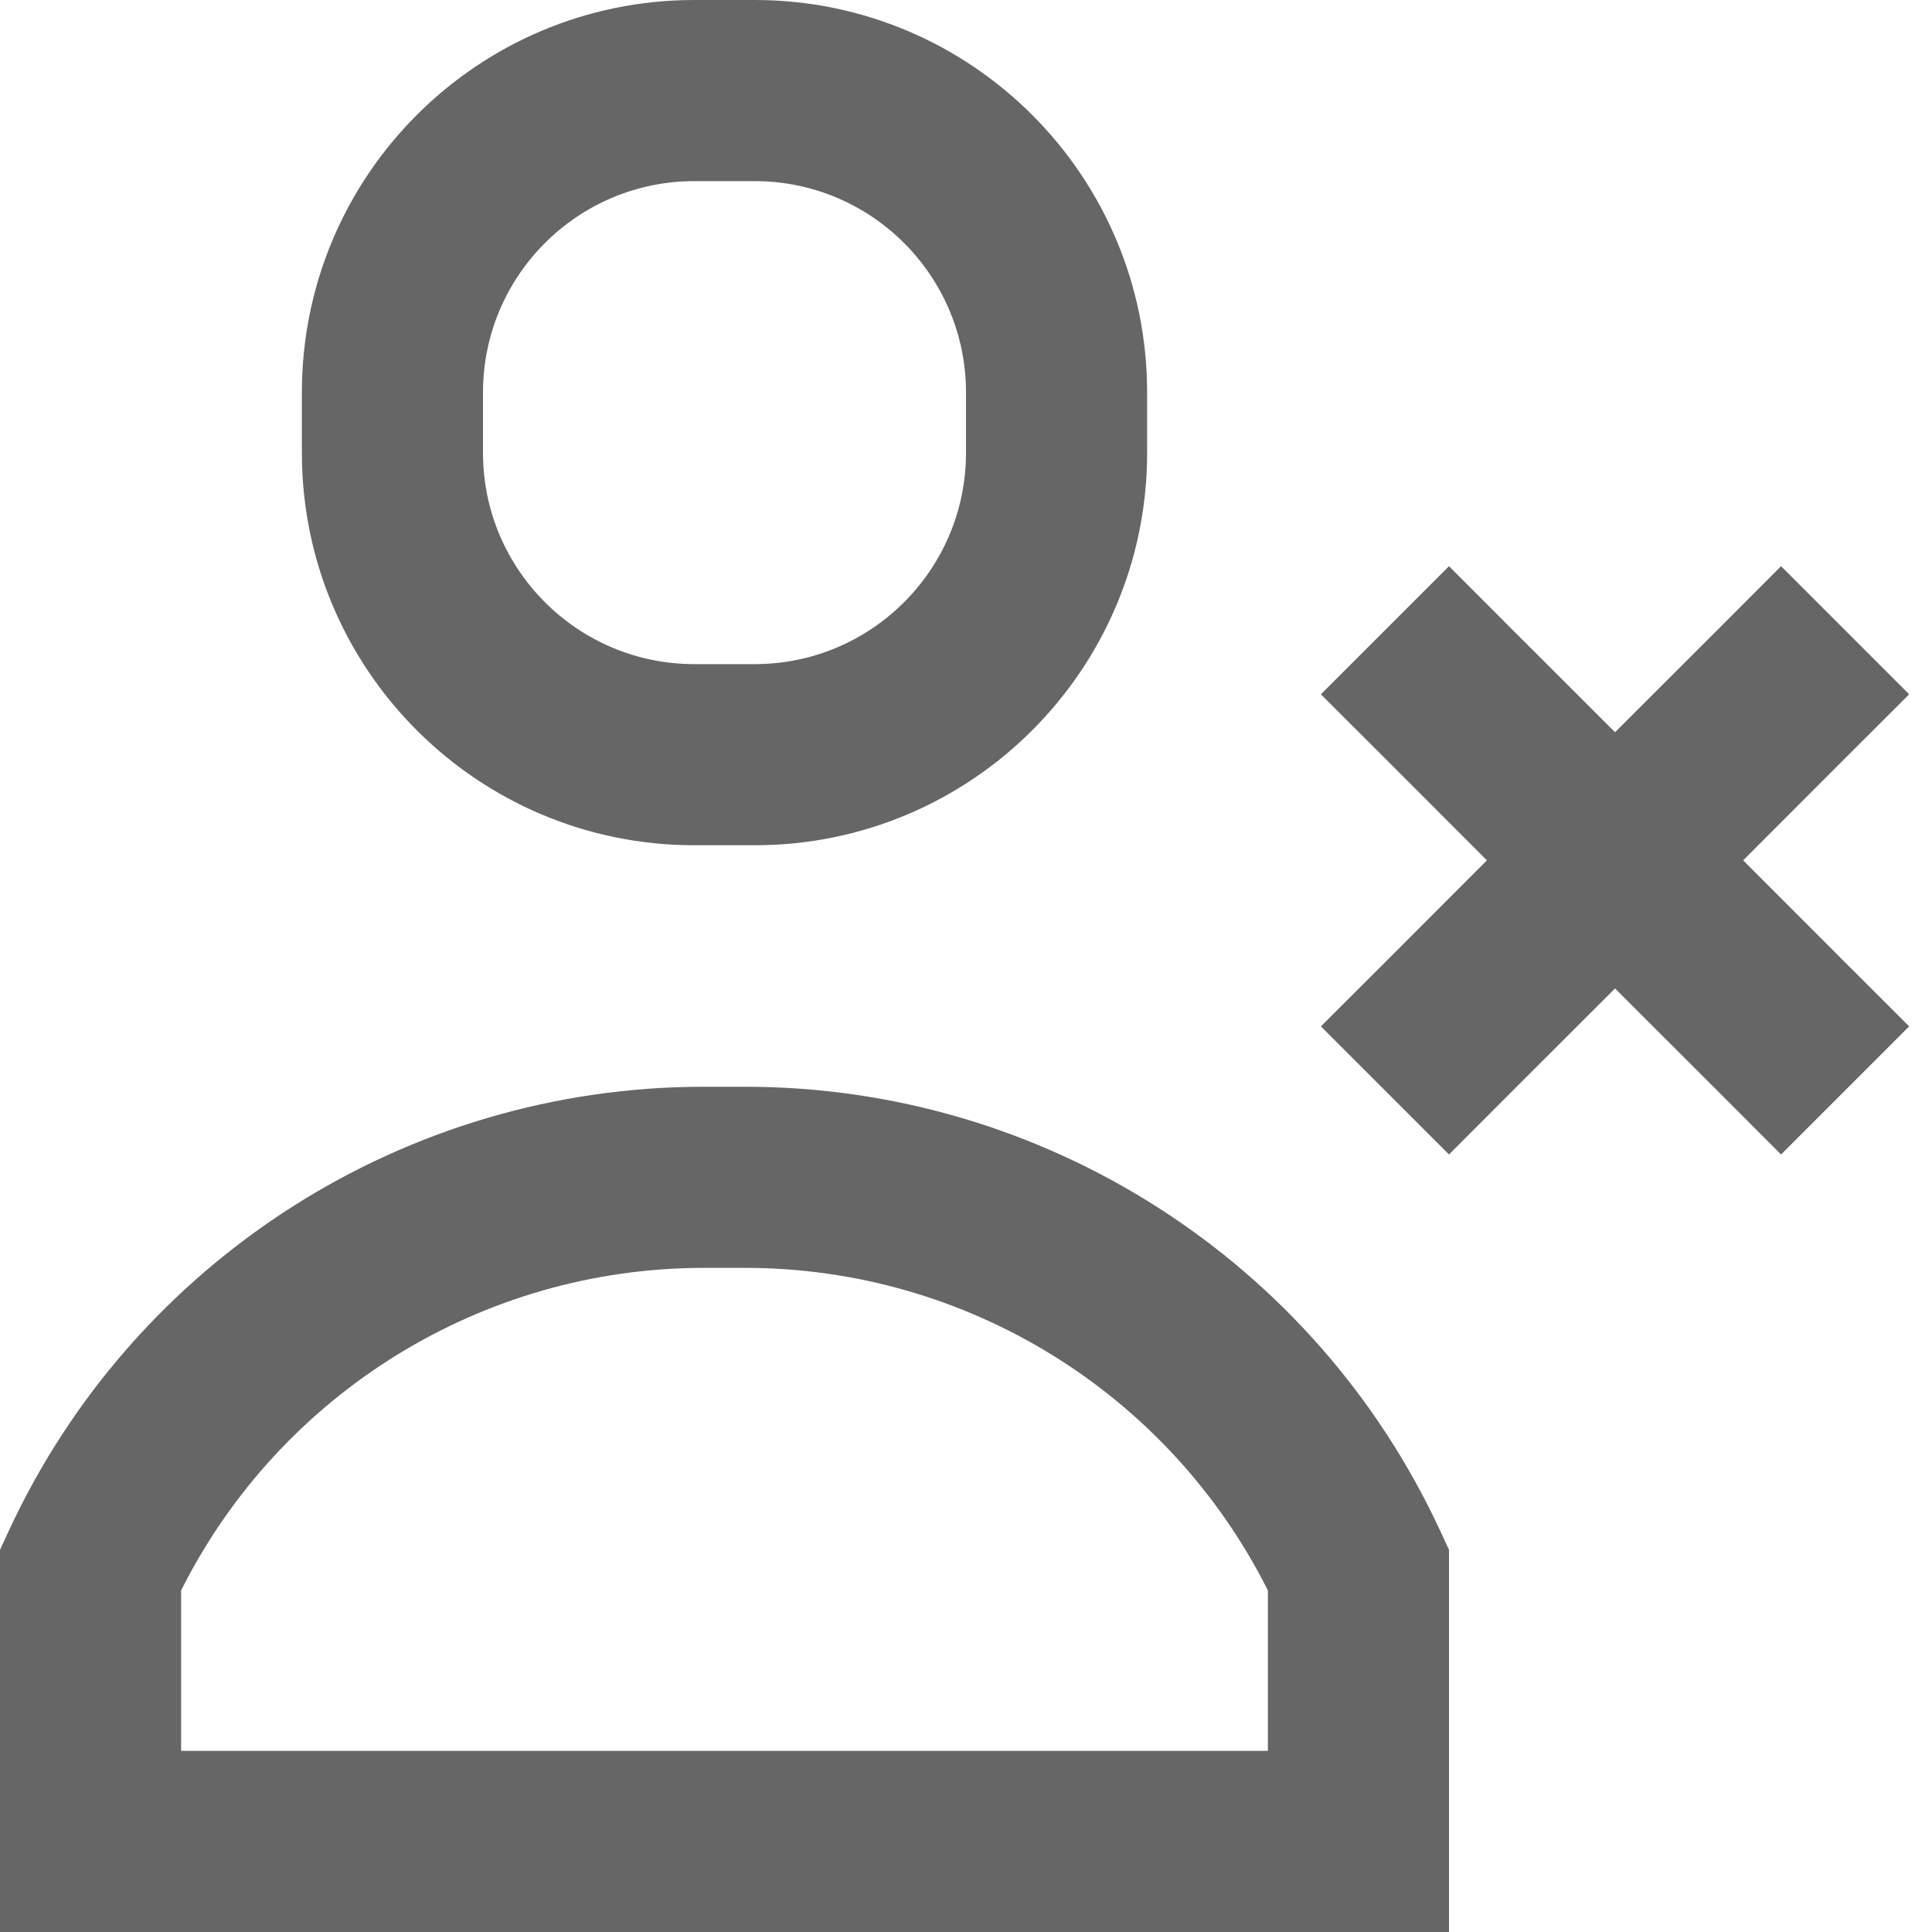
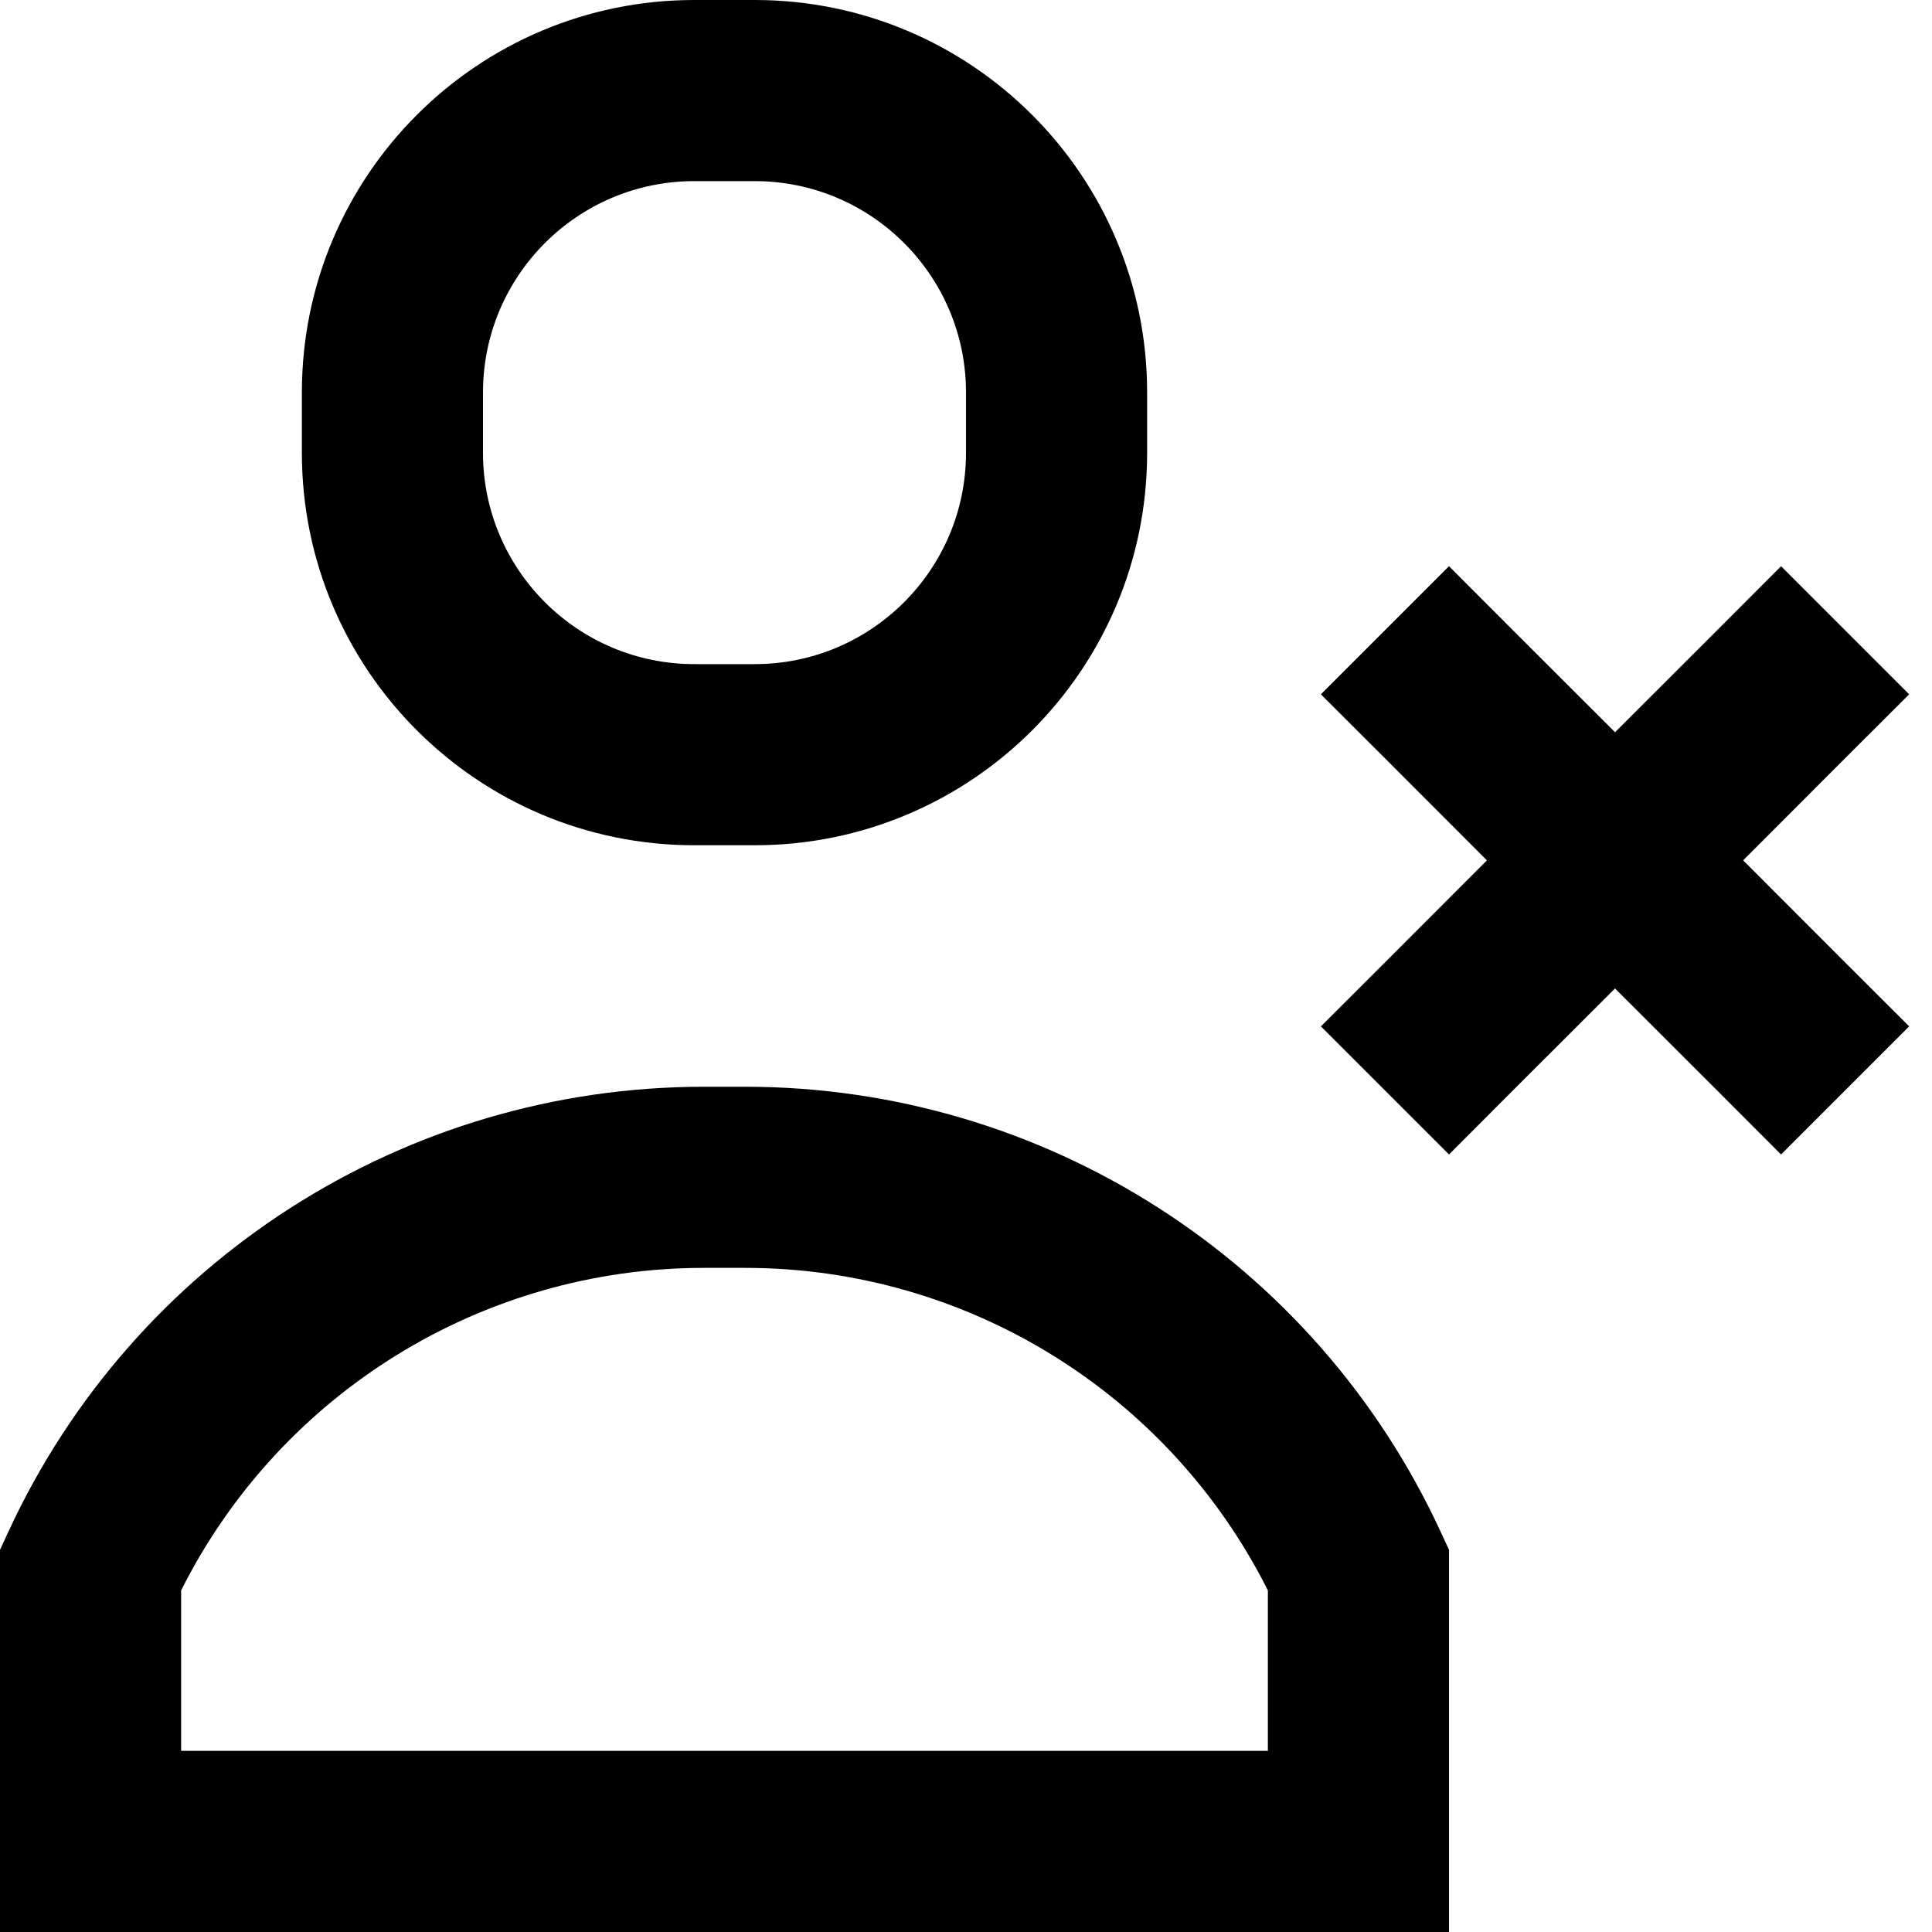
<svg xmlns="http://www.w3.org/2000/svg" width="16" height="16" viewBox="0 0 16 16" fill="none">
-   <path fill-rule="evenodd" clip-rule="evenodd" d="M5.75 0C3.955 0 2.5 1.455 2.5 3.25V3.75C2.5 5.545 3.955 7 5.75 7H6.25C8.045 7 9.5 5.545 9.5 3.75V3.25C9.5 1.455 8.045 0 6.25 0H5.75ZM4 3.25C4 2.284 4.784 1.5 5.75 1.5H6.25C7.216 1.5 8 2.284 8 3.25V3.75C8 4.716 7.216 5.5 6.25 5.5H5.75C4.784 5.5 4 4.716 4 3.75V3.25ZM15.28 6.28L15.811 5.75L14.75 4.689L14.22 5.22L13.375 6.064L12.53 5.22L12 4.689L10.939 5.75L11.47 6.28L12.314 7.125L11.47 7.97L10.939 8.5L12 9.561L12.53 9.03L13.375 8.186L14.22 9.03L14.75 9.561L15.811 8.5L15.28 7.97L14.436 7.125L15.28 6.28ZM1.5 13.171V14.5H10.5V13.171C9.68 11.538 8.007 10.5 6.171 10.5H5.829C3.993 10.5 2.32 11.538 1.5 13.171ZM0.069 12.686C1.106 10.439 3.355 9 5.829 9H6.171C8.645 9 10.894 10.439 11.931 12.686L12 12.835V13V15.25V16H11.25H0.75H0V15.25V13V12.835L0.069 12.686Z" fill="#666666" />
+   <path fill-rule="evenodd" clip-rule="evenodd" d="M5.75 0C3.955 0 2.5 1.455 2.5 3.25V3.75C2.5 5.545 3.955 7 5.75 7H6.25C8.045 7 9.5 5.545 9.5 3.75V3.25C9.5 1.455 8.045 0 6.25 0H5.75ZM4 3.25C4 2.284 4.784 1.5 5.75 1.5H6.25C7.216 1.5 8 2.284 8 3.25V3.75C8 4.716 7.216 5.5 6.25 5.5H5.75C4.784 5.5 4 4.716 4 3.75V3.25ZM15.28 6.28L15.811 5.75L14.75 4.689L14.22 5.22L13.375 6.064L12.53 5.22L12 4.689L10.939 5.75L11.47 6.28L12.314 7.125L11.47 7.97L10.939 8.5L12 9.561L12.53 9.03L13.375 8.186L14.22 9.03L14.75 9.561L15.811 8.5L15.28 7.97L14.436 7.125L15.28 6.28ZM1.5 13.171V14.5H10.5V13.171C9.68 11.538 8.007 10.5 6.171 10.5H5.829C3.993 10.5 2.32 11.538 1.5 13.171ZM0.069 12.686C1.106 10.439 3.355 9 5.829 9H6.171C8.645 9 10.894 10.439 11.931 12.686L12 12.835V13V15.25V16H11.25H0.75H0V15.25V13V12.835L0.069 12.686Z" fill="currentColor" />
</svg>
